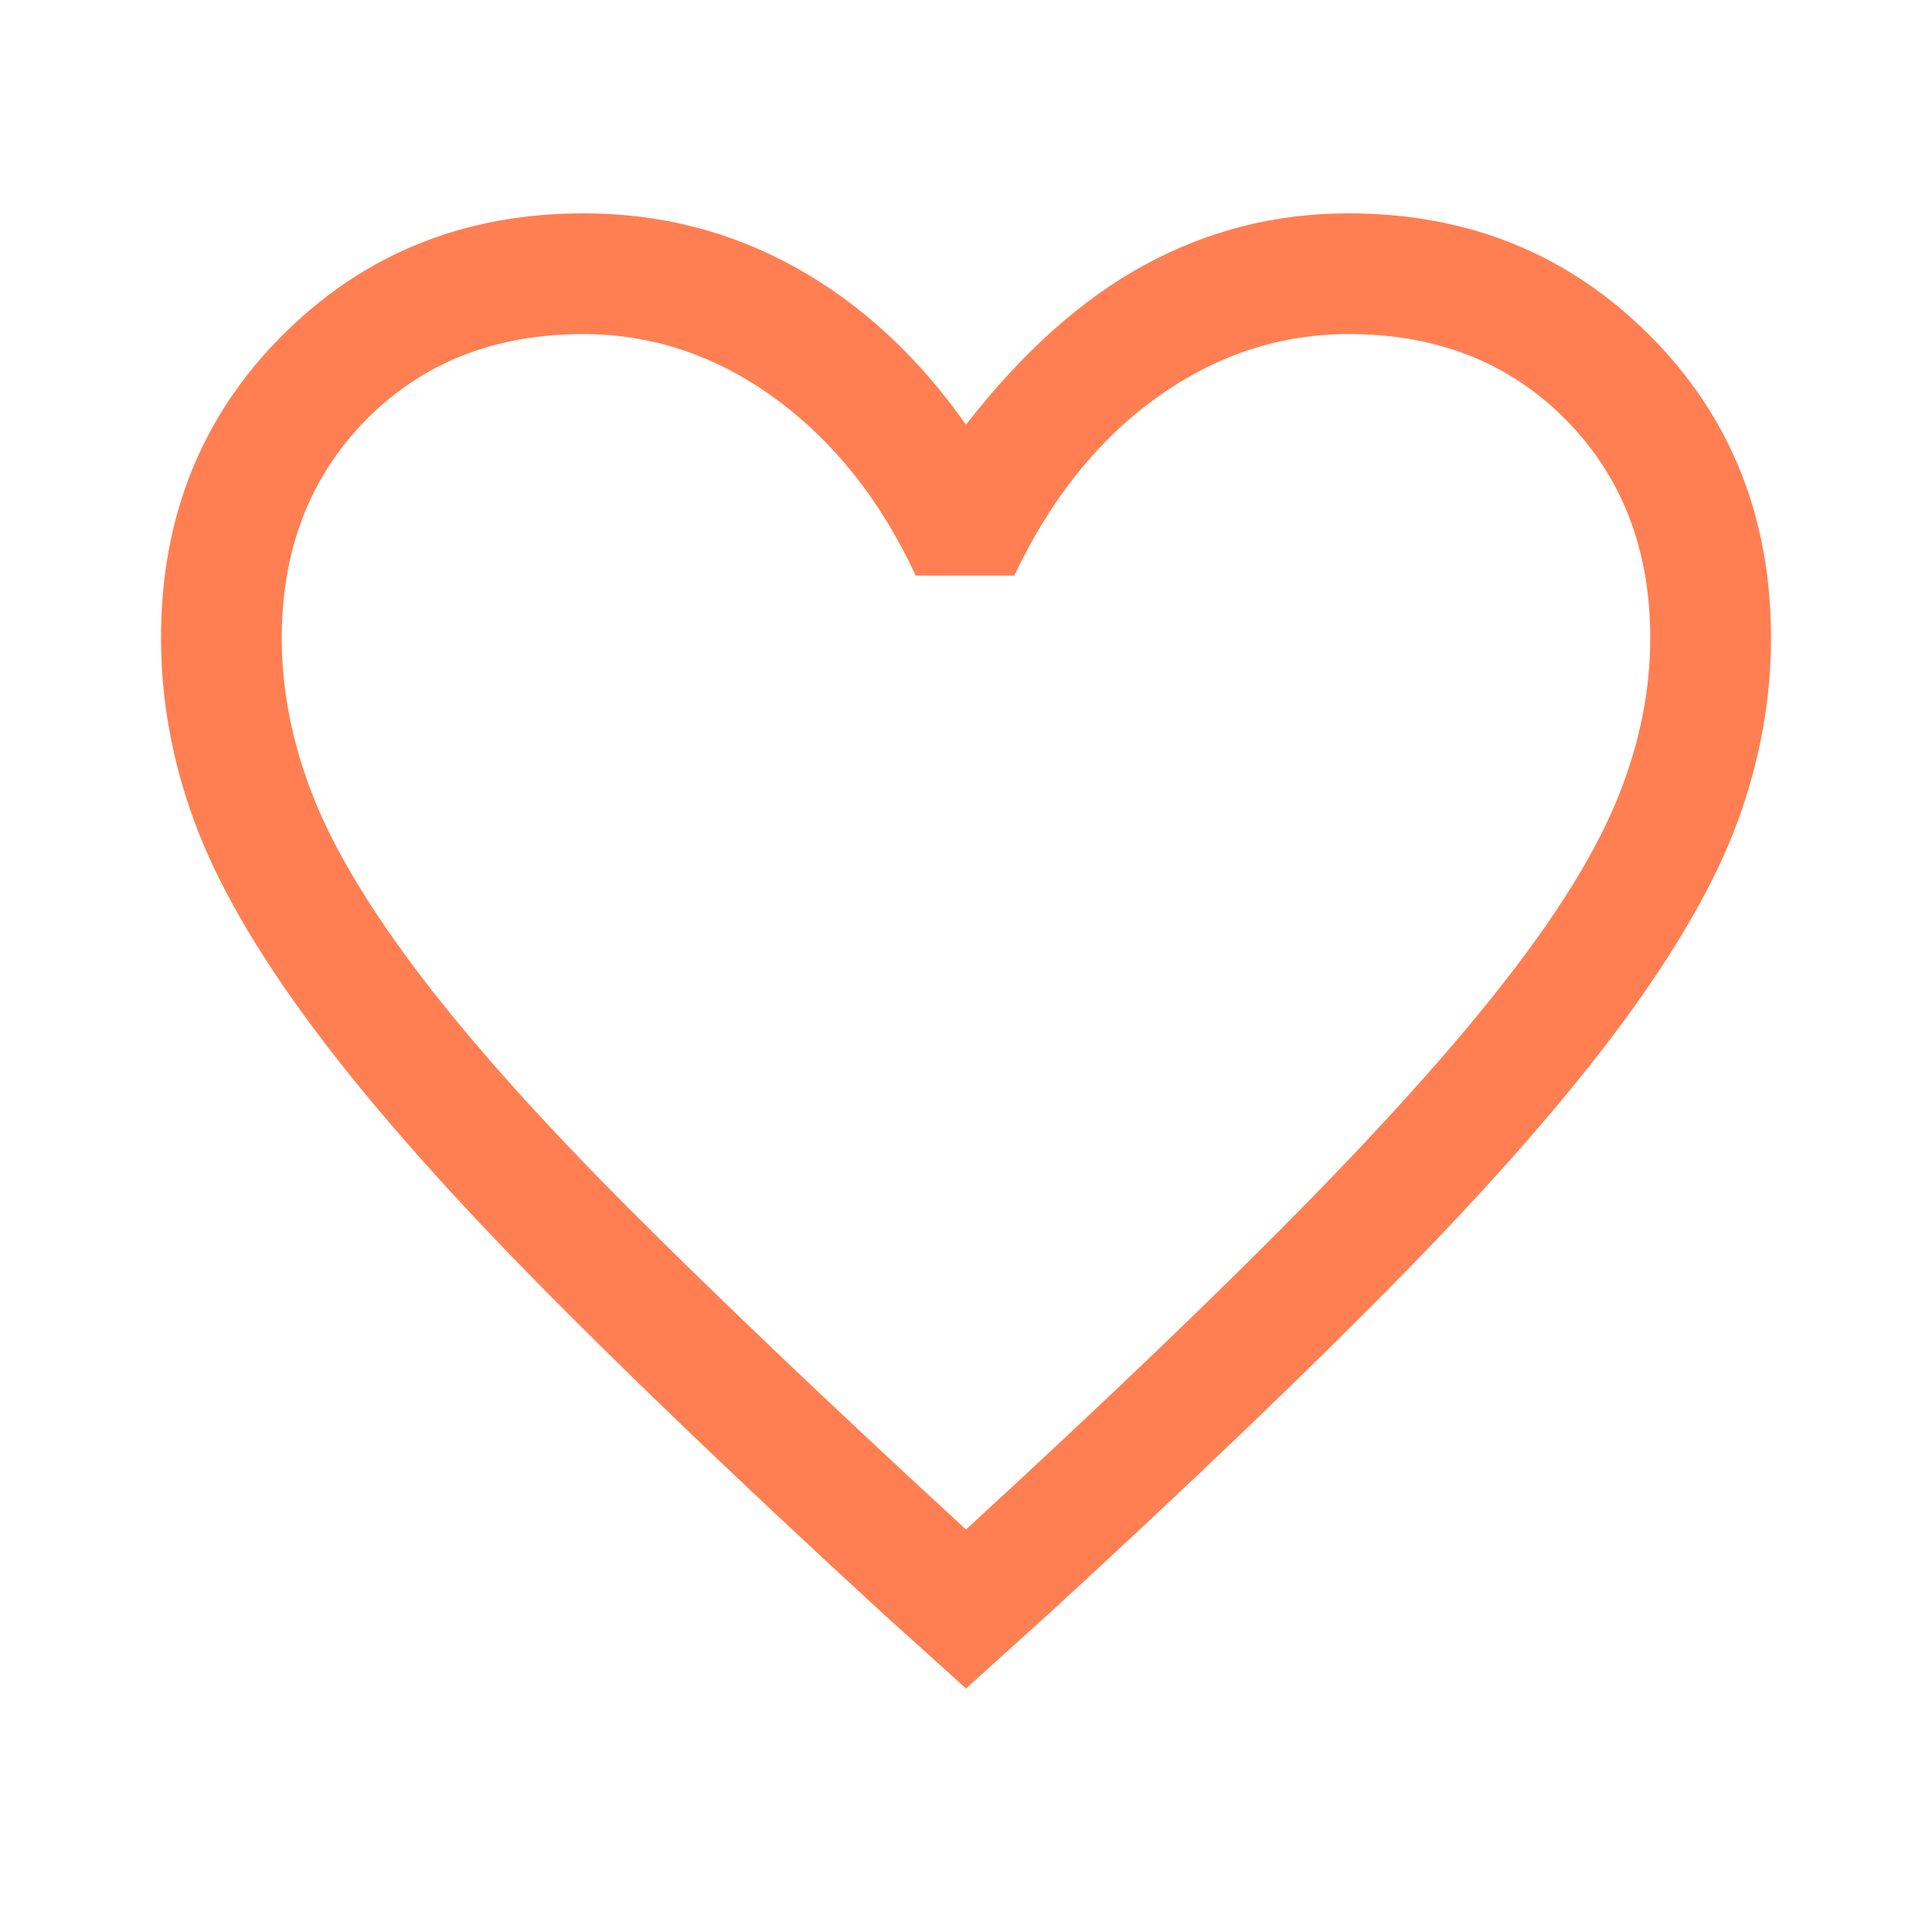
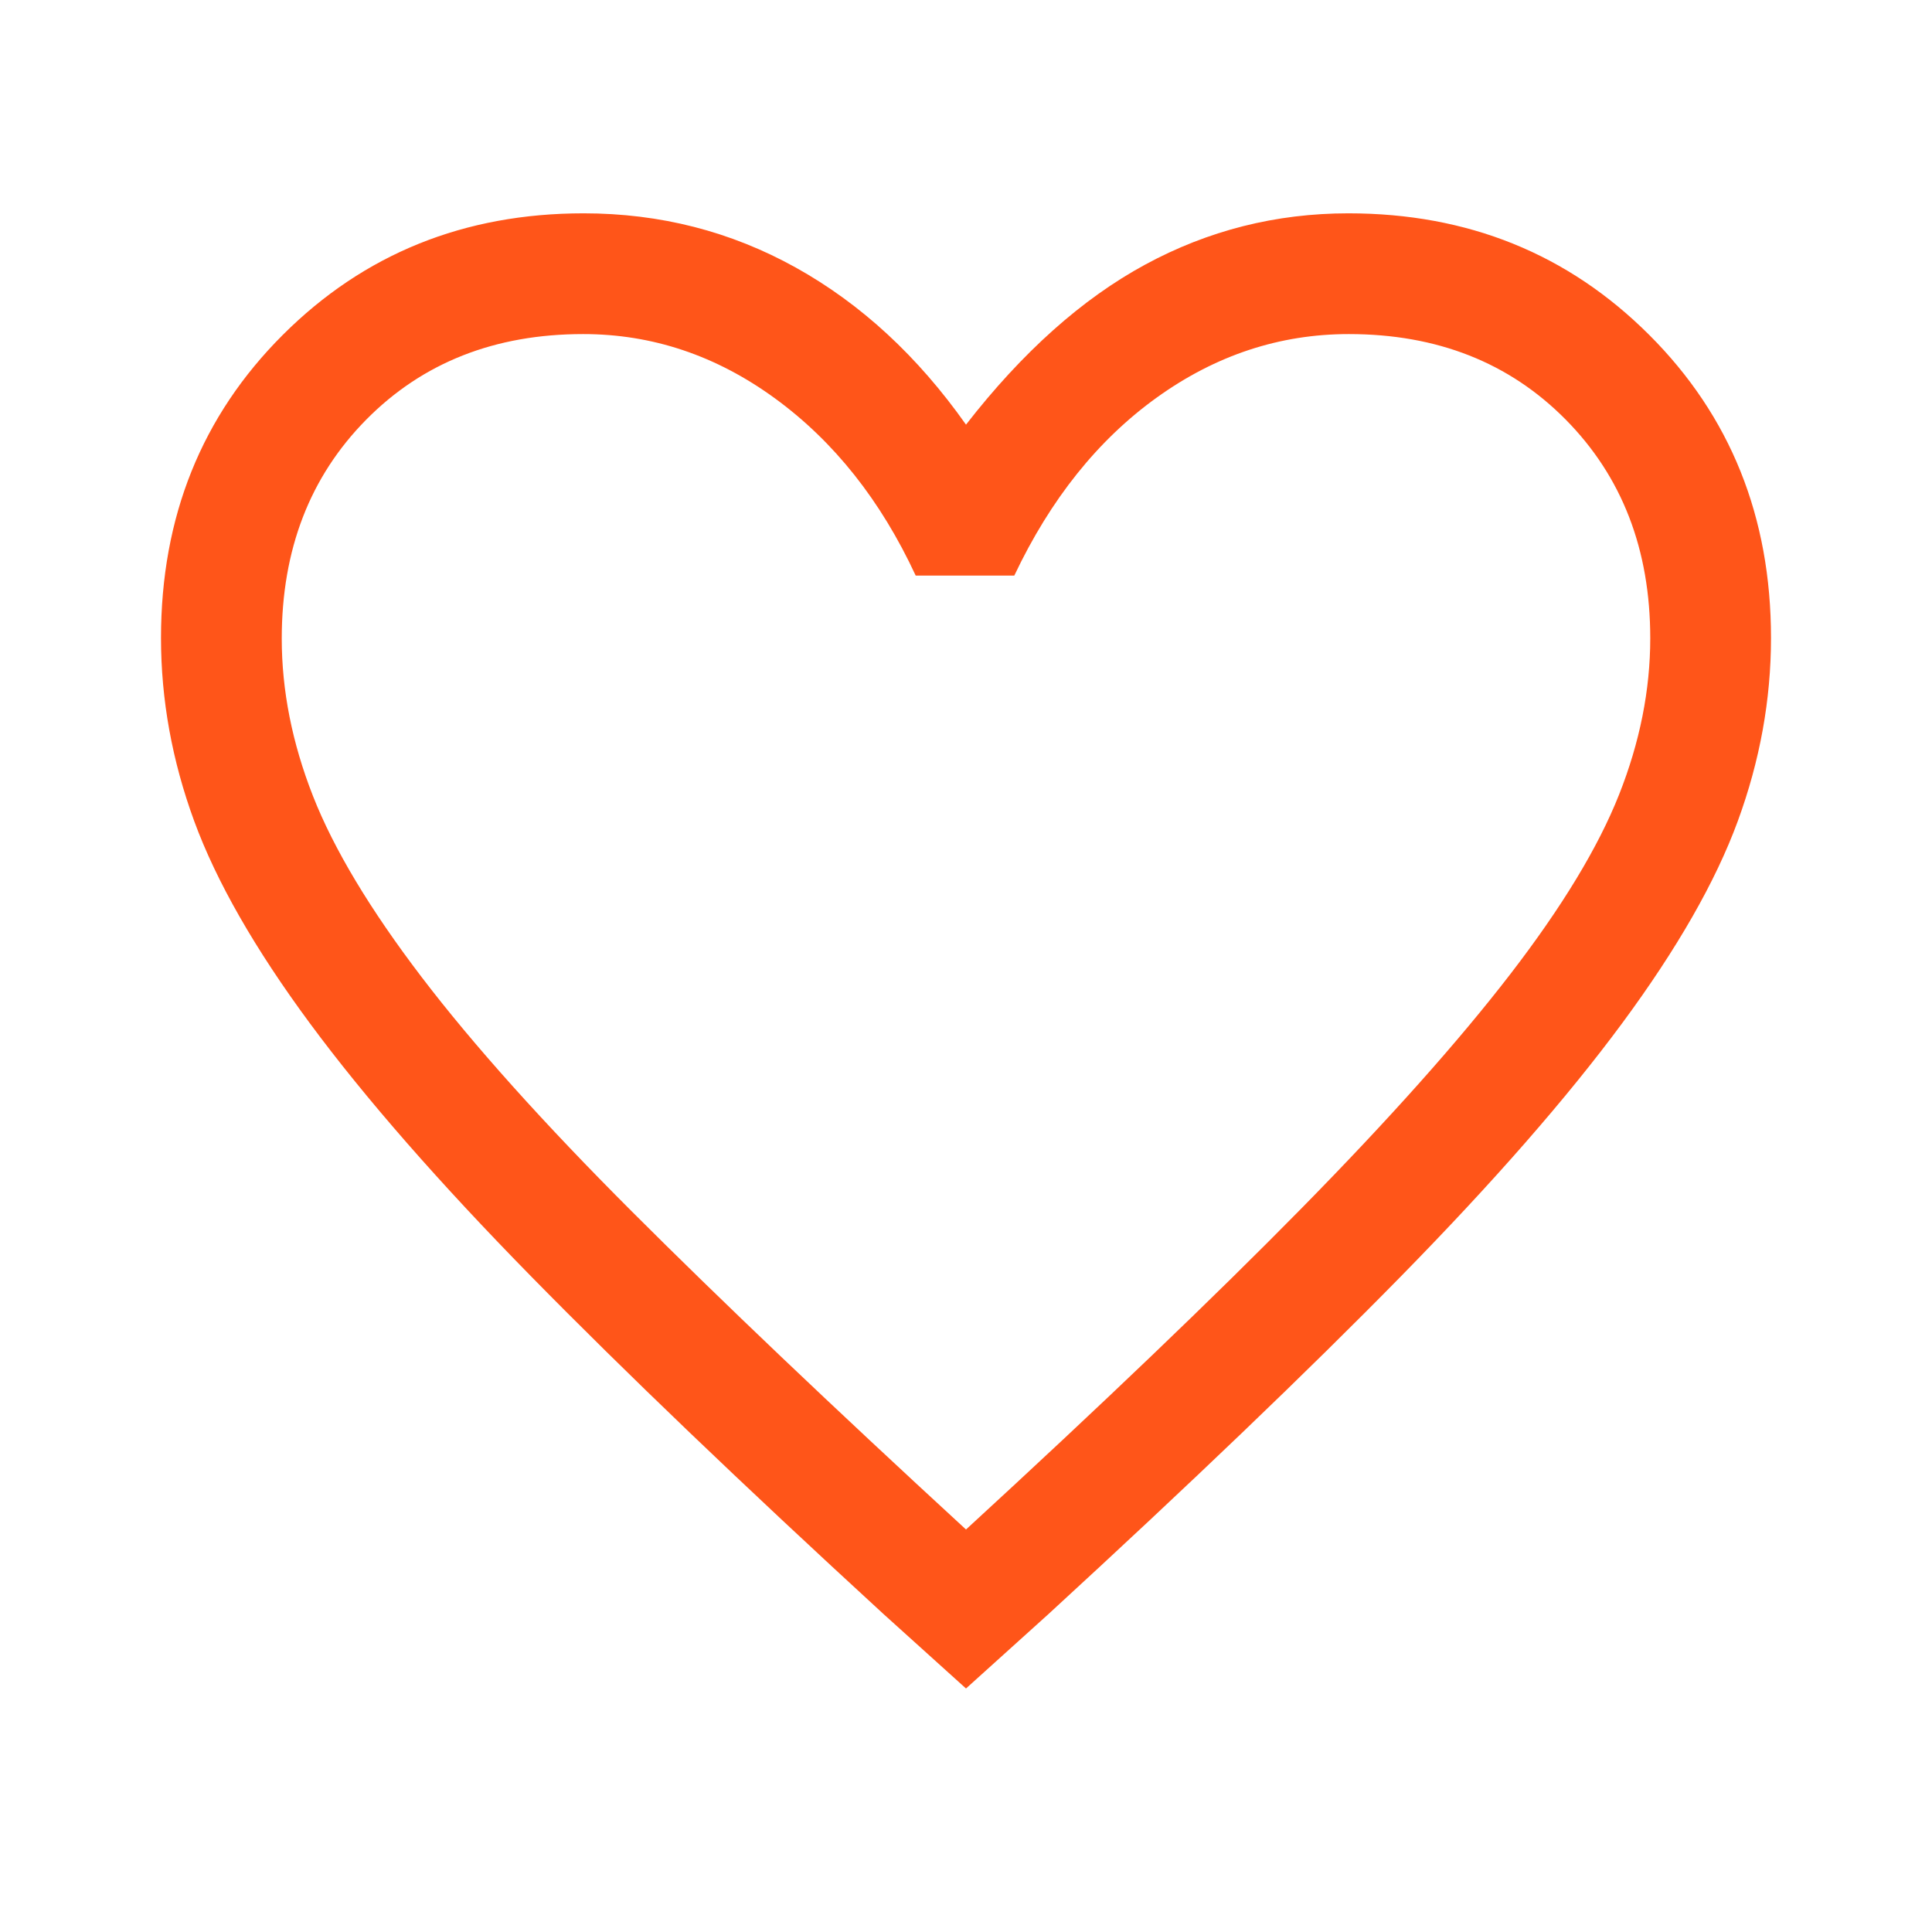
<svg xmlns="http://www.w3.org/2000/svg" height="48" viewBox="0 96 960 960" width="48">
-   <path fill="#FF7F52" d="m480 935-41-37q-105.768-97.121-174.884-167.561Q195 660 154 604.5T96.5 504Q80 459 80 413q0-90.155 60.5-150.577Q201 202 290 202q57 0 105.5 27t84.5 78q42-54 89-79.5T670 202q89 0 149.5 60.423Q880 322.845 880 413q0 46-16.5 91T806 604.5Q765 660 695.884 730.439 626.768 800.879 521 898l-41 37Zm0-79q101.236-92.995 166.618-159.498Q712 630 750.5 580t54-89.135q15.5-39.136 15.5-77.72Q820 347 778 304.5T670.225 262q-51.524 0-95.375 31.5Q531 325 504 382h-49q-26-56-69.85-88-43.851-32-95.375-32Q224 262 182 304.5t-42 108.816Q140 452 155.5 491.5t54 90Q248 632 314 698t166 158Zm0-297Z" />
+   <path fill="#FF5519" d="m480 935-41-37q-105.768-97.121-174.884-167.561Q195 660 154 604.5T96.5 504Q80 459 80 413q0-90.155 60.5-150.577Q201 202 290 202q57 0 105.5 27t84.5 78q42-54 89-79.5T670 202q89 0 149.5 60.423Q880 322.845 880 413q0 46-16.5 91T806 604.5Q765 660 695.884 730.439 626.768 800.879 521 898l-41 37Zm0-79q101.236-92.995 166.618-159.498Q712 630 750.5 580t54-89.135q15.5-39.136 15.5-77.72Q820 347 778 304.5T670.225 262q-51.524 0-95.375 31.5Q531 325 504 382h-49q-26-56-69.85-88-43.851-32-95.375-32Q224 262 182 304.5t-42 108.816Q140 452 155.5 491.5t54 90Q248 632 314 698t166 158Zm0-297Z" />
</svg>
